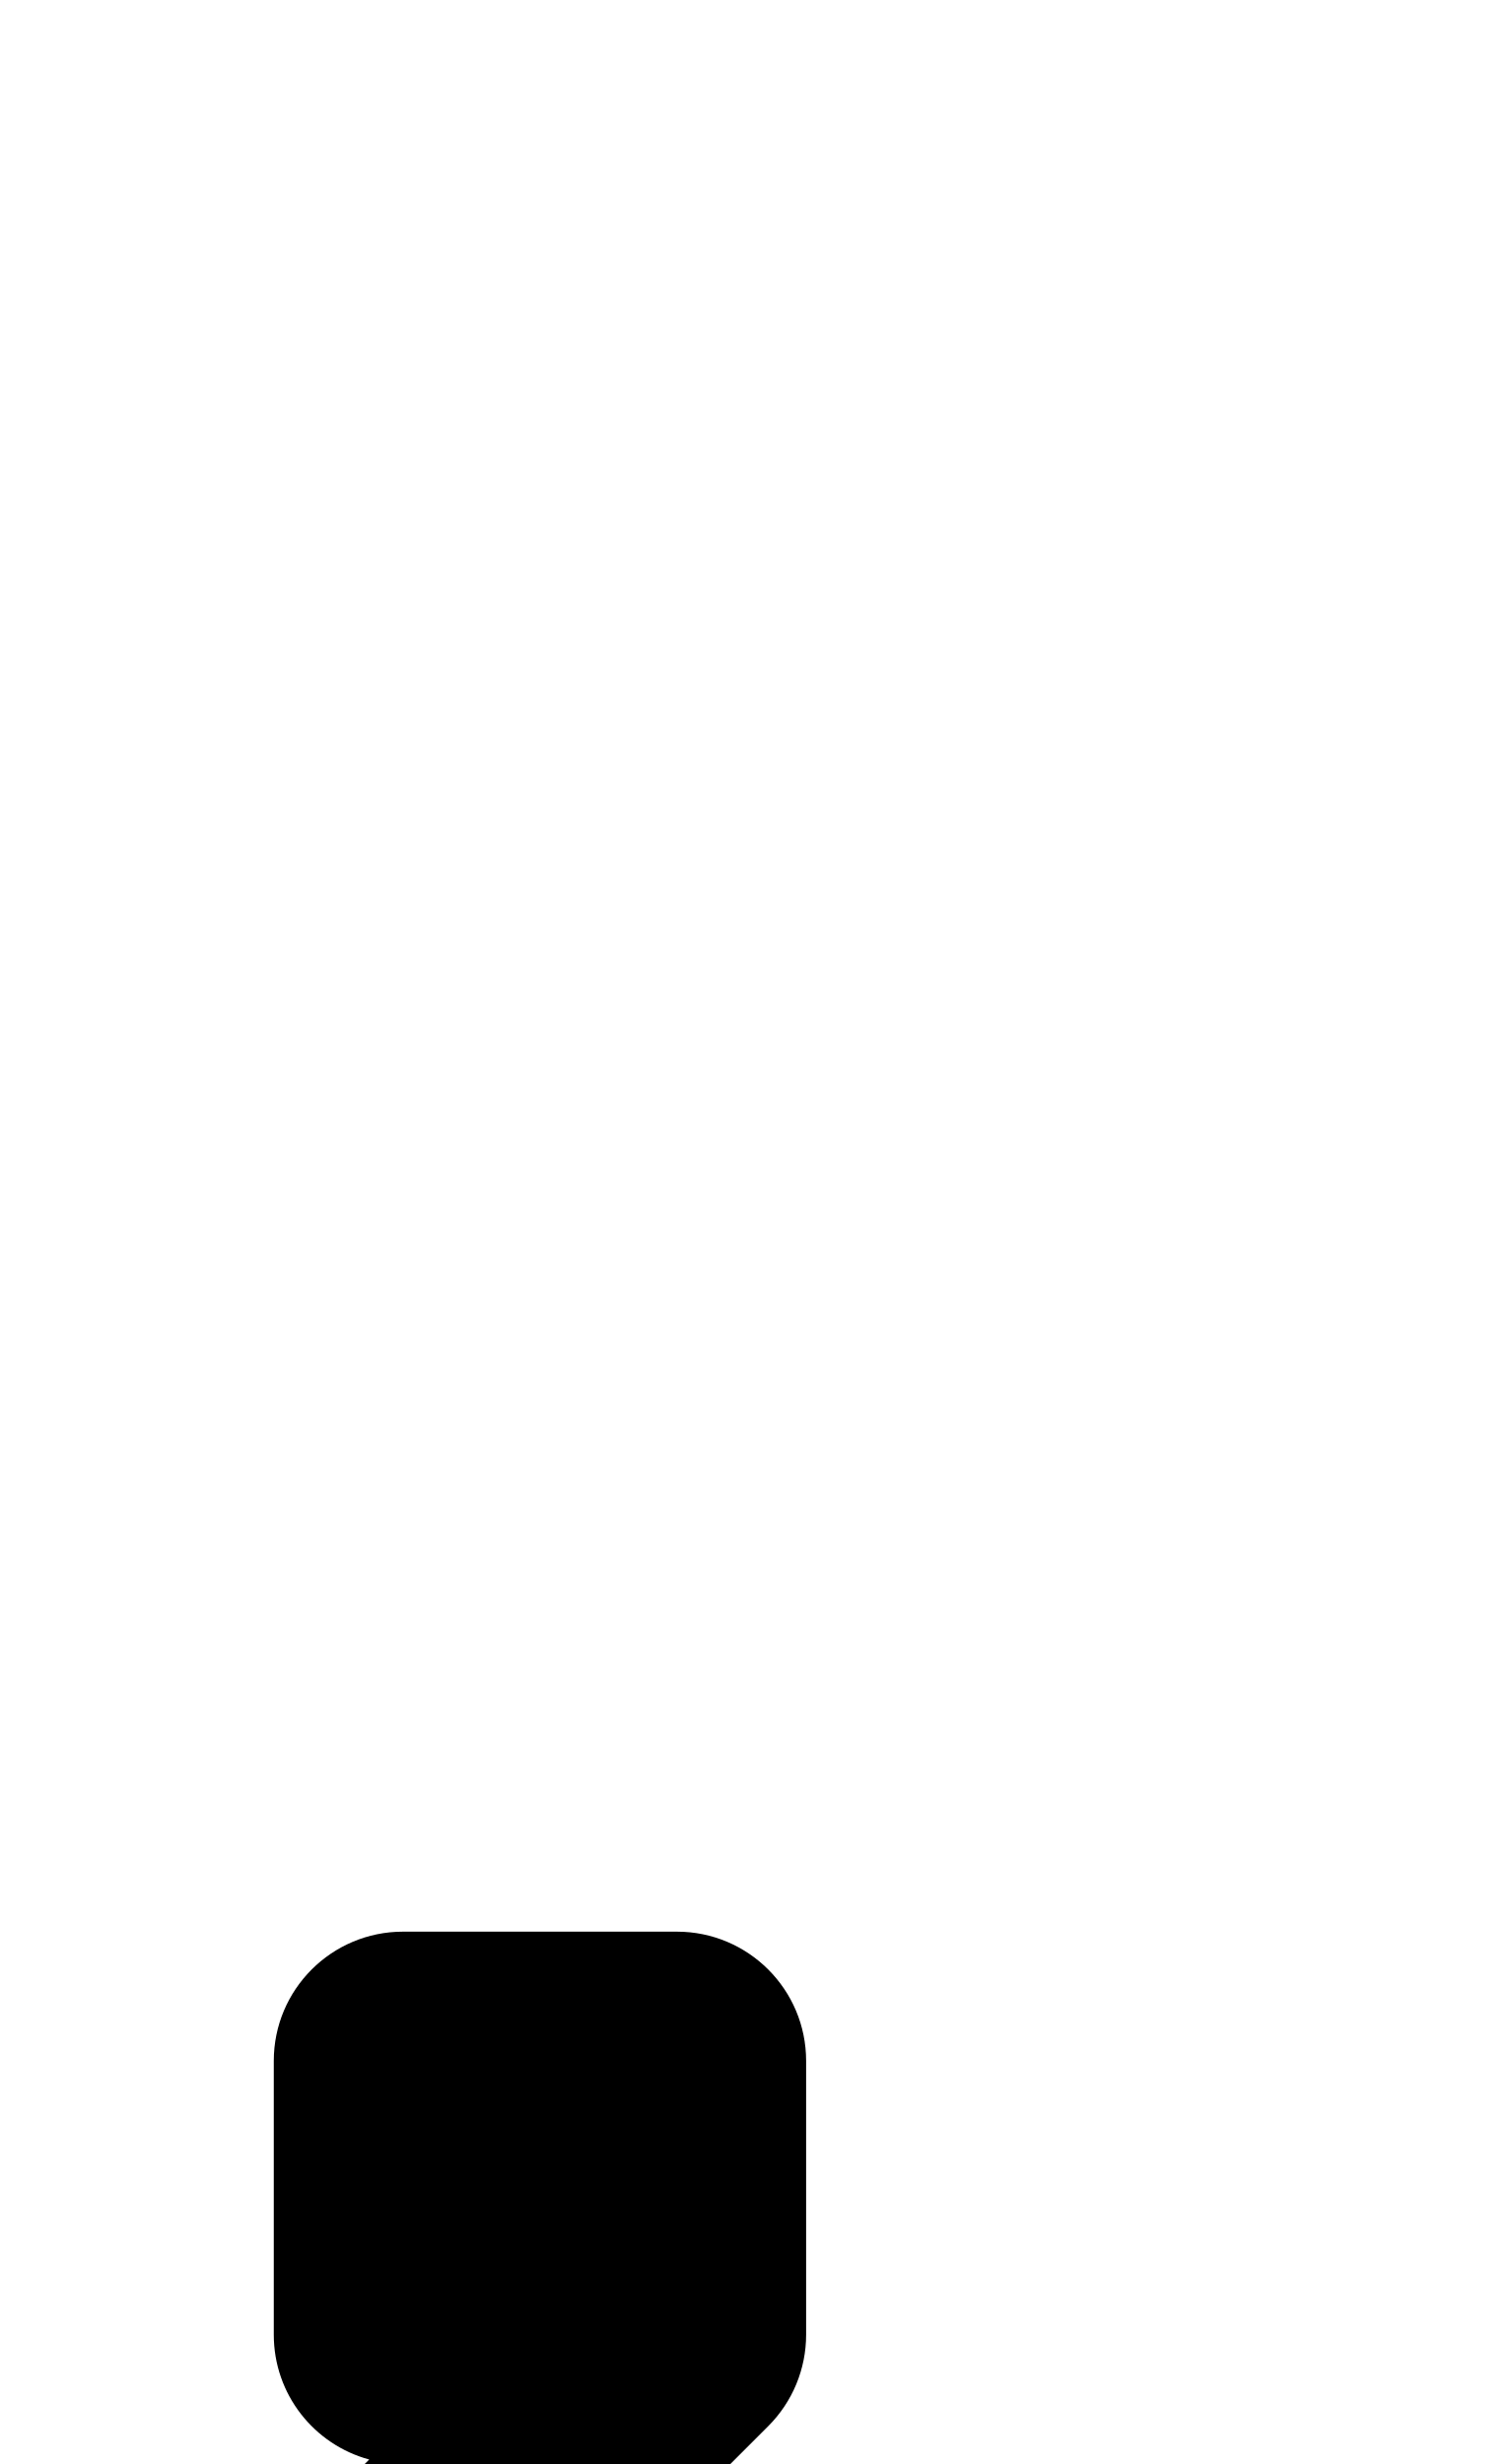
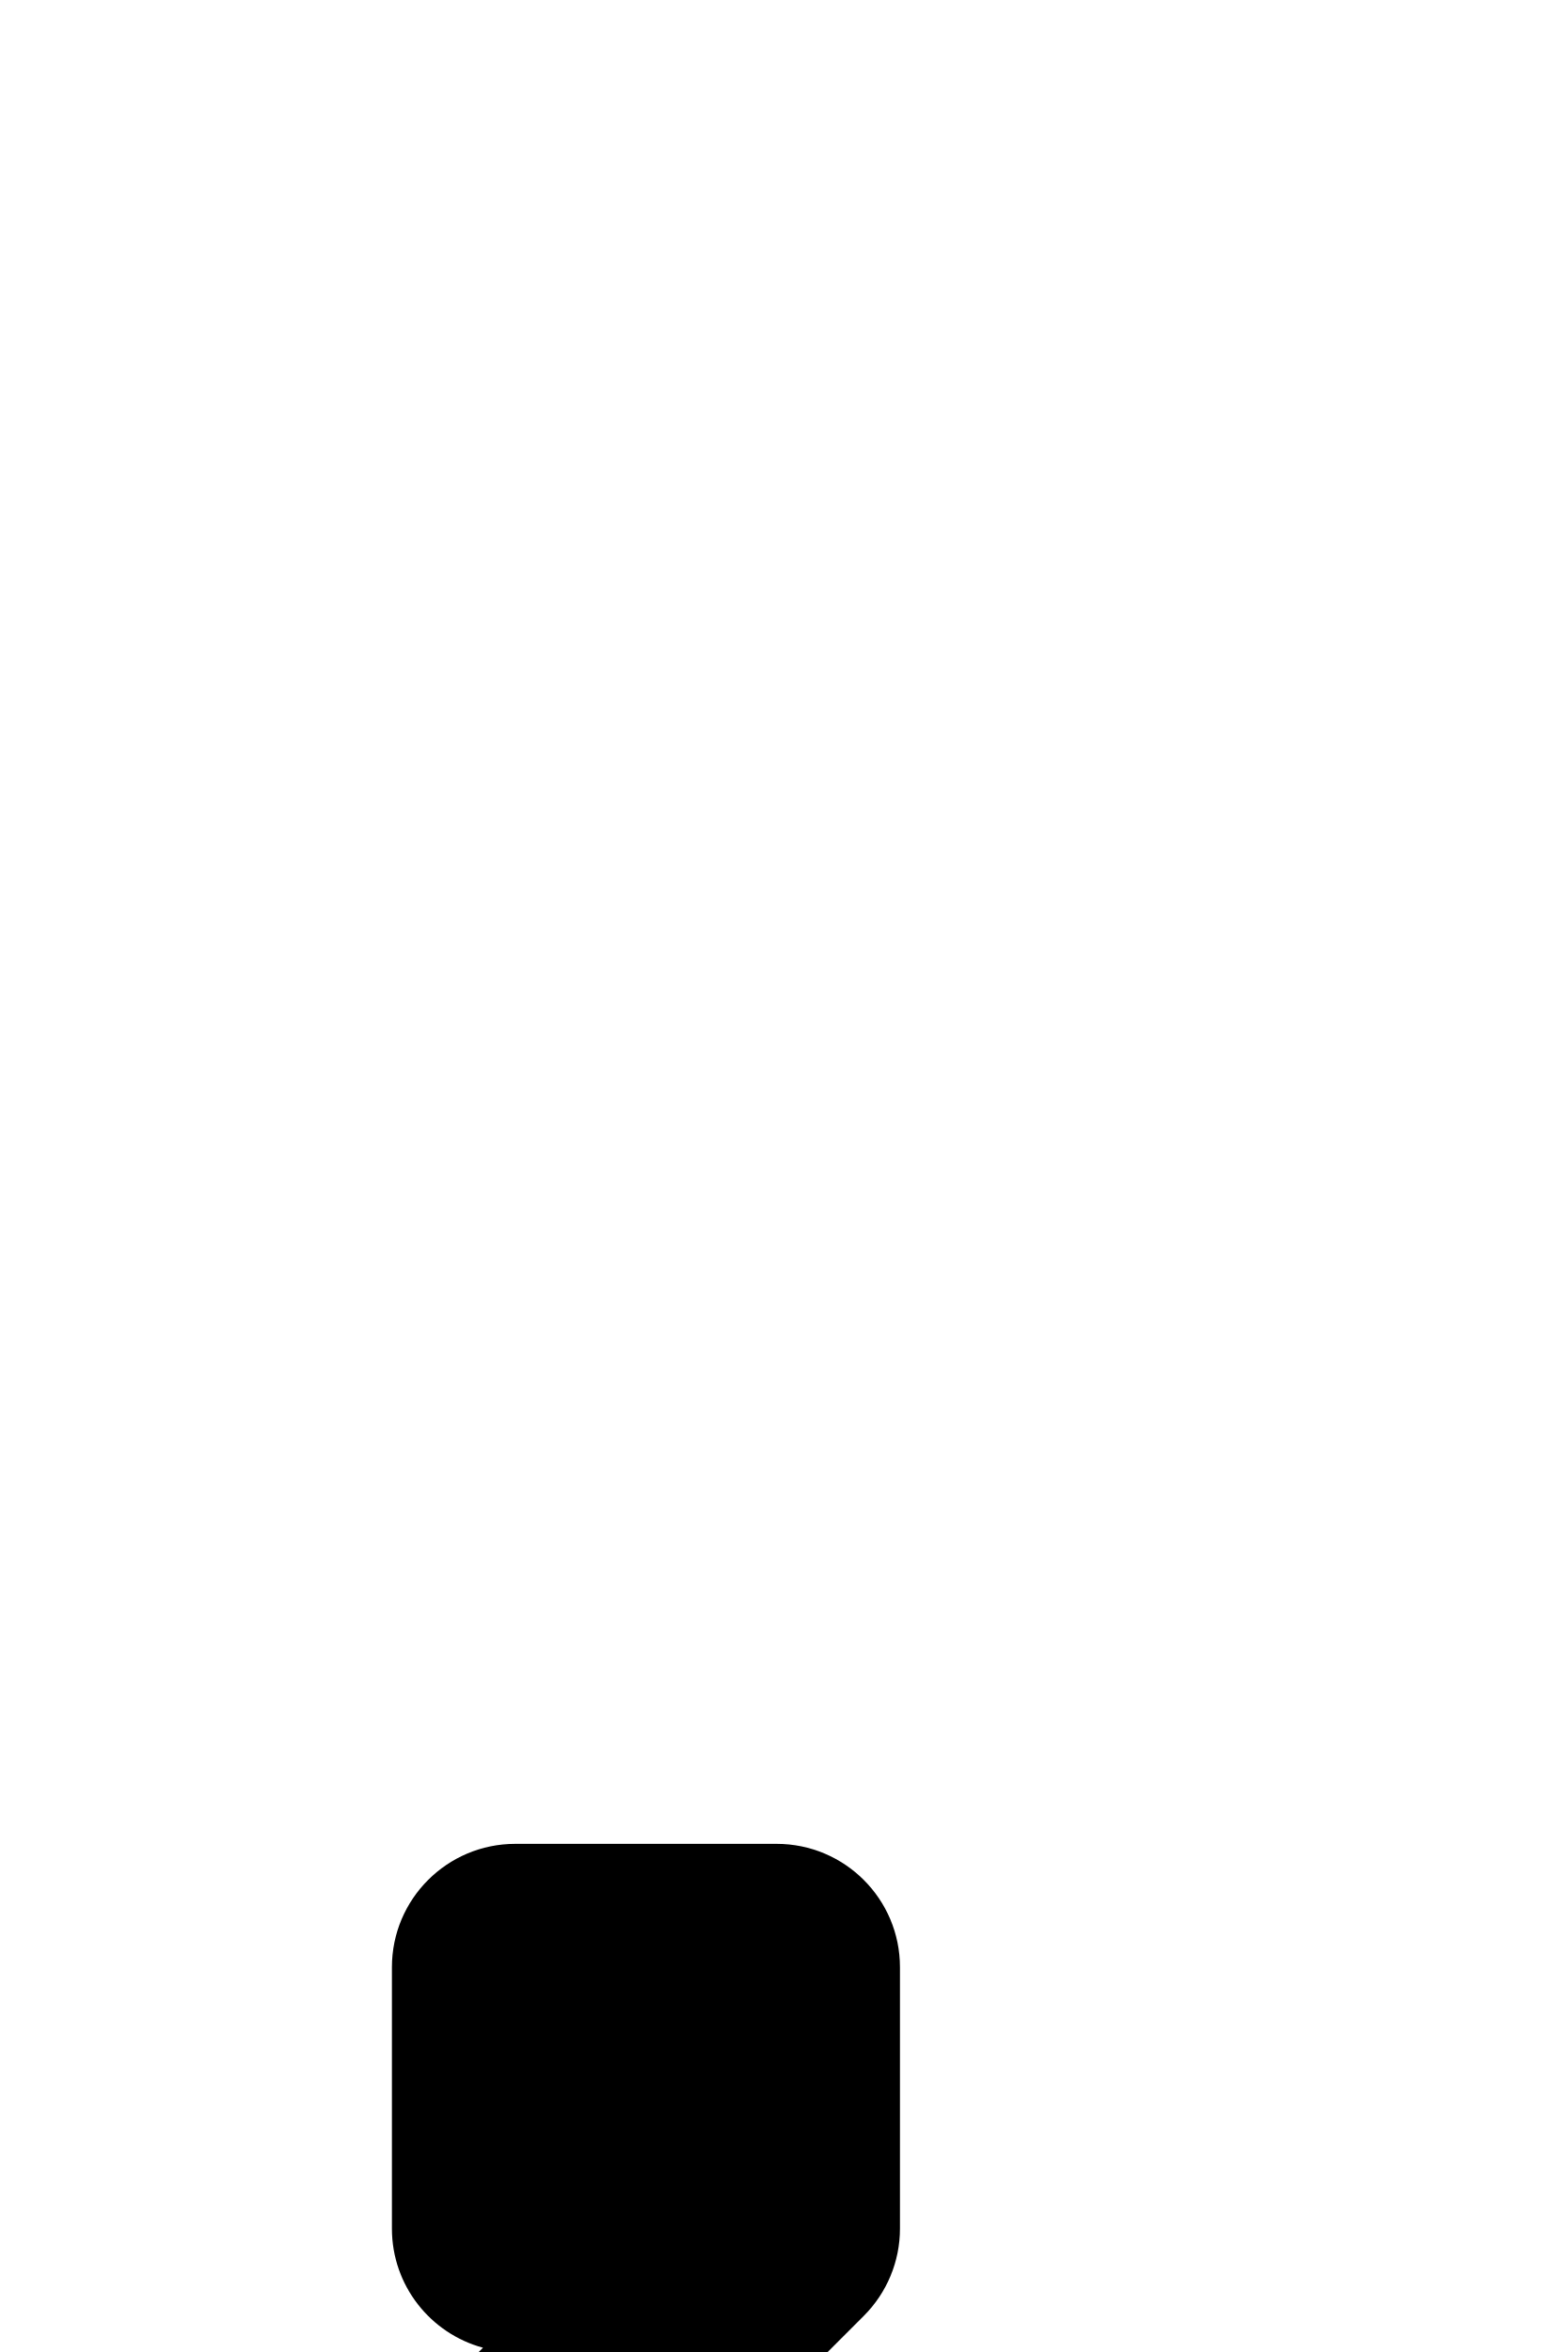
- <svg xmlns="http://www.w3.org/2000/svg" width="99" height="162" viewBox="0 0 99 162" fill="none">
-   <path d="M18 135.5C18 130.806 21.806 127 26.5 127H44.5C49.194 127 53 130.806 53 135.5V153.5C53 155.754 52.105 157.916 50.51 159.51L14.51 195.51C11.191 198.83 5.809 198.83 2.49 195.51C-0.83 192.191 -0.83 186.809 2.49 183.49L24.274 161.705C20.659 160.727 18 157.424 18 153.5V135.5ZM36 145H35V144H36V145Z" fill="black" />
+ <svg xmlns="http://www.w3.org/2000/svg" width="108" height="162" viewBox="0 0 108 162" fill="none">
+   <path d="M27 135.5C27 130.806 30.806 127 35.5 127H53.5C58.194 127 62 130.806 62 135.5V153.5C62 155.754 61.105 157.916 59.51 159.51L23.51 195.51C20.191 198.83 14.809 198.83 11.49 195.51C8.17 192.191 8.17 186.809 11.49 183.49L33.274 161.705C29.659 160.727 27 157.424 27 153.5V135.5ZM45 145H44V144H45V145Z" fill="black" />
</svg>
